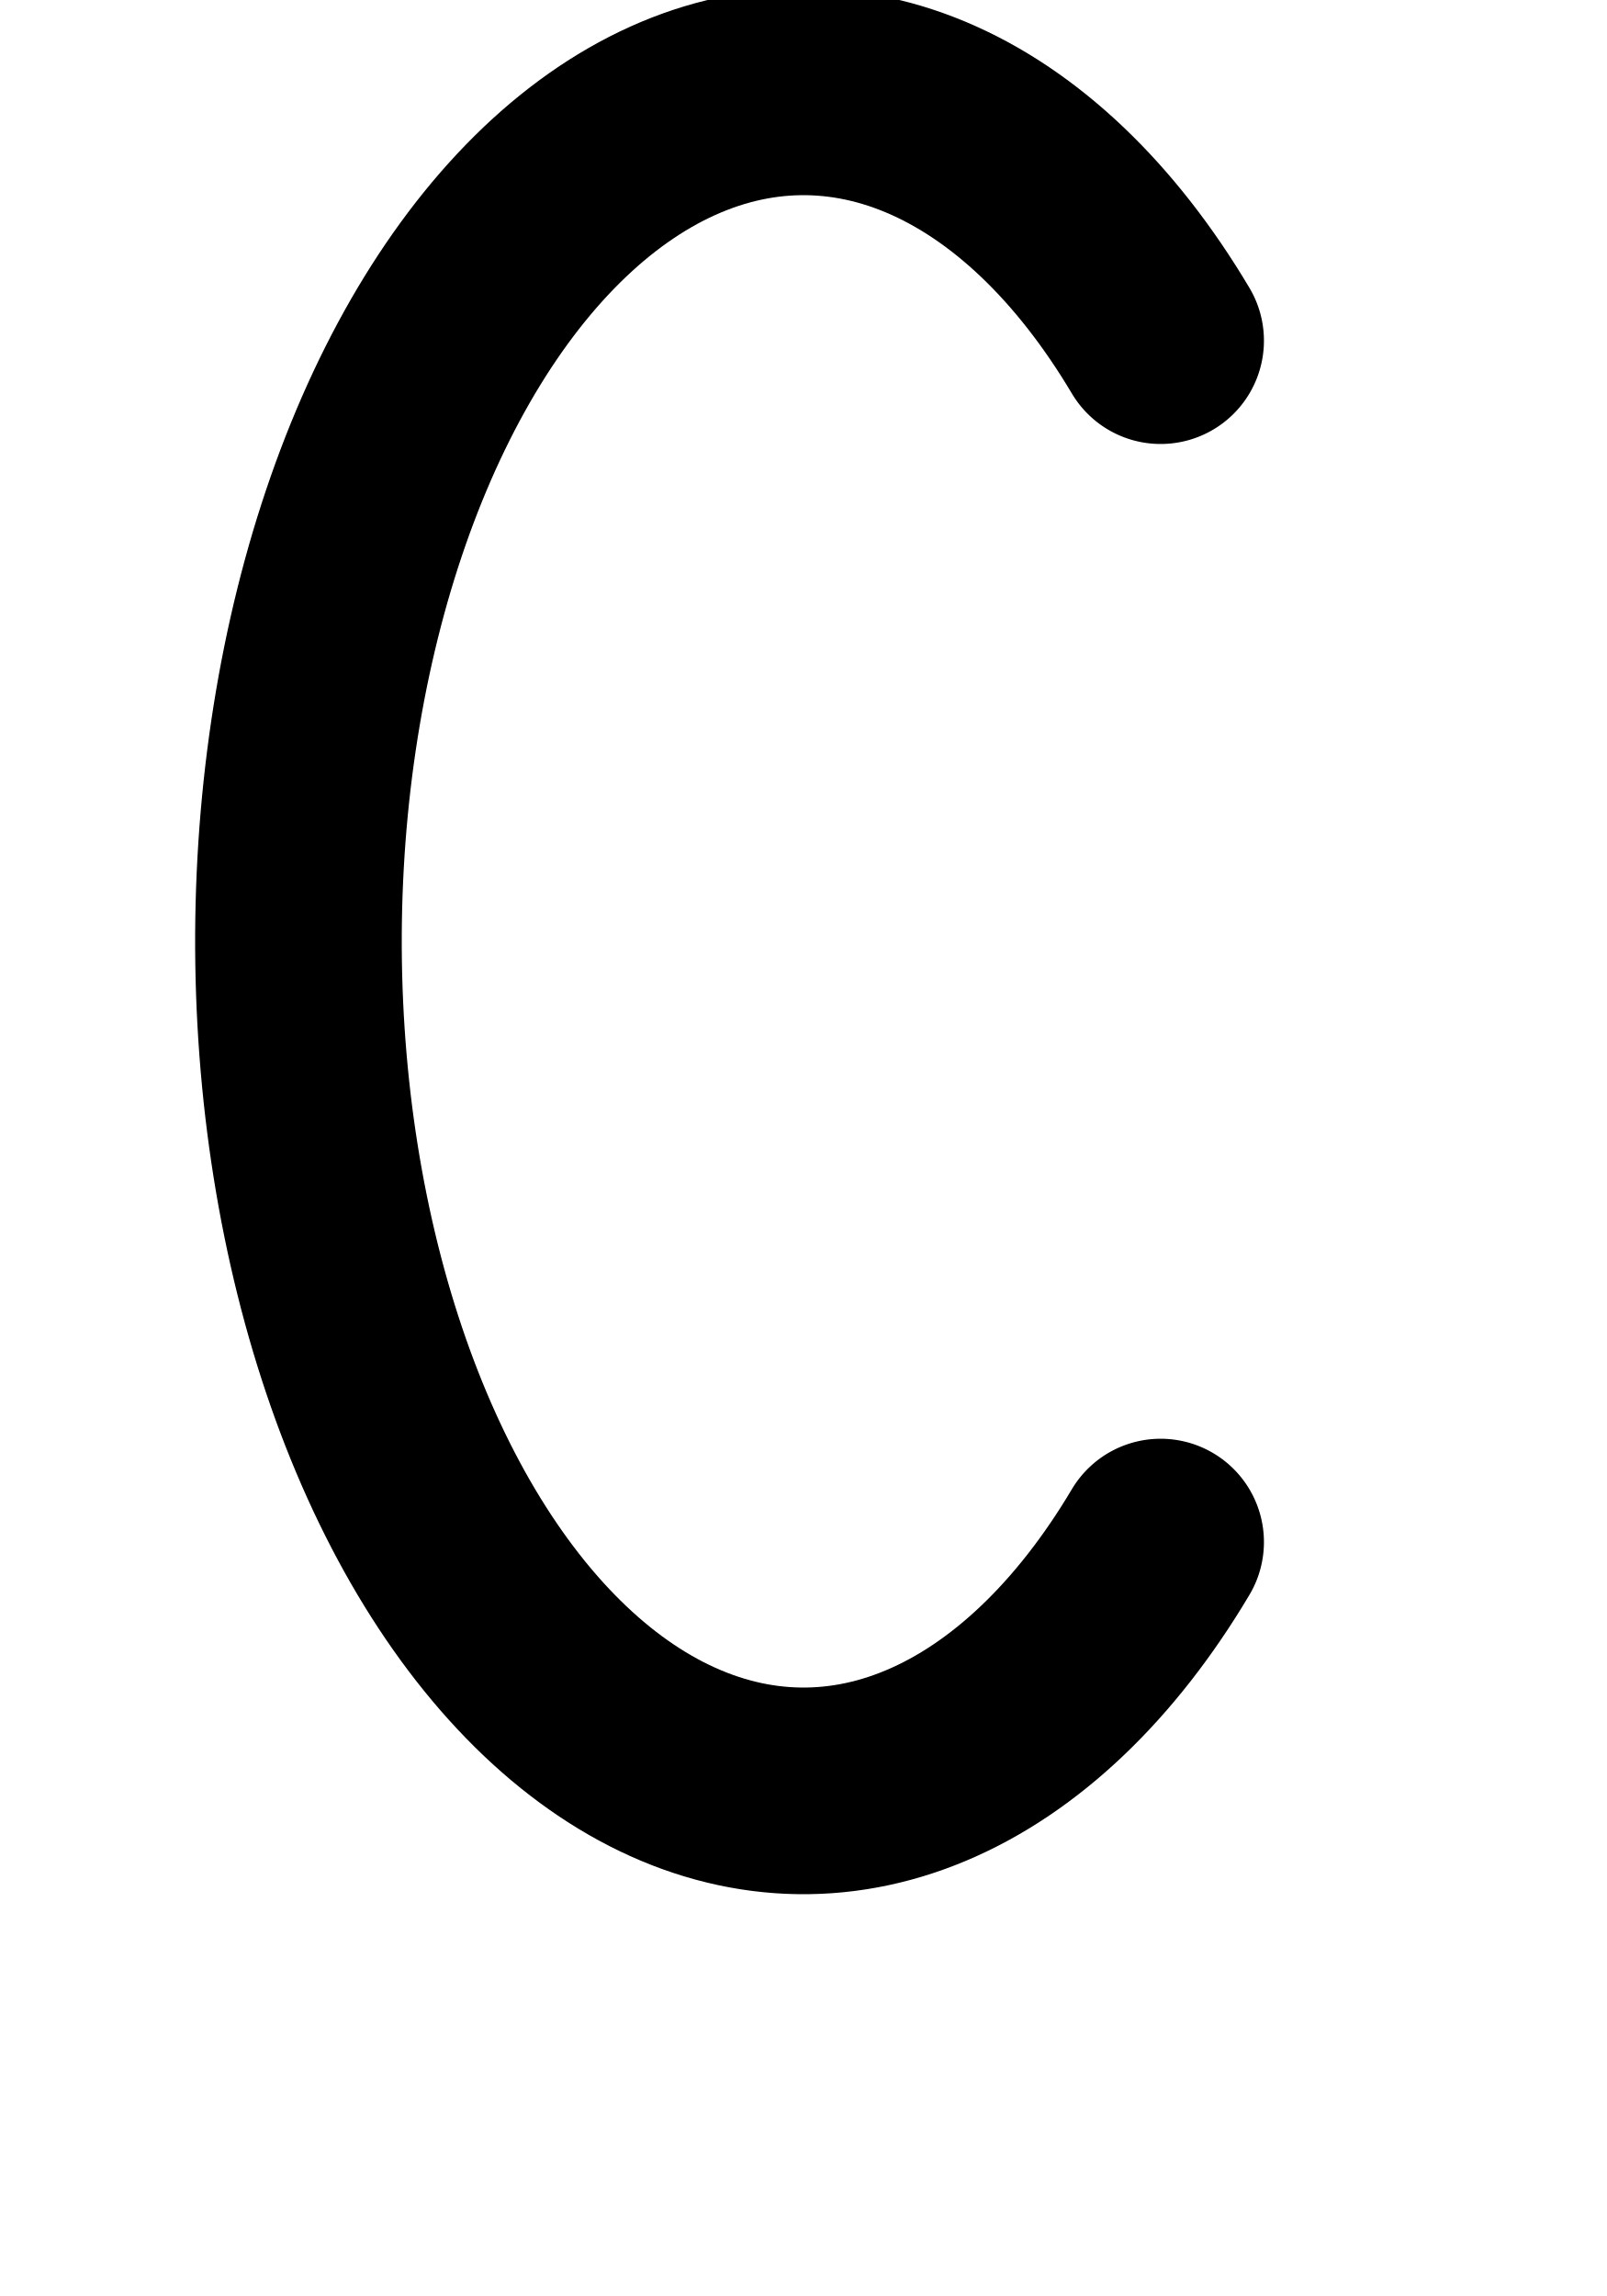
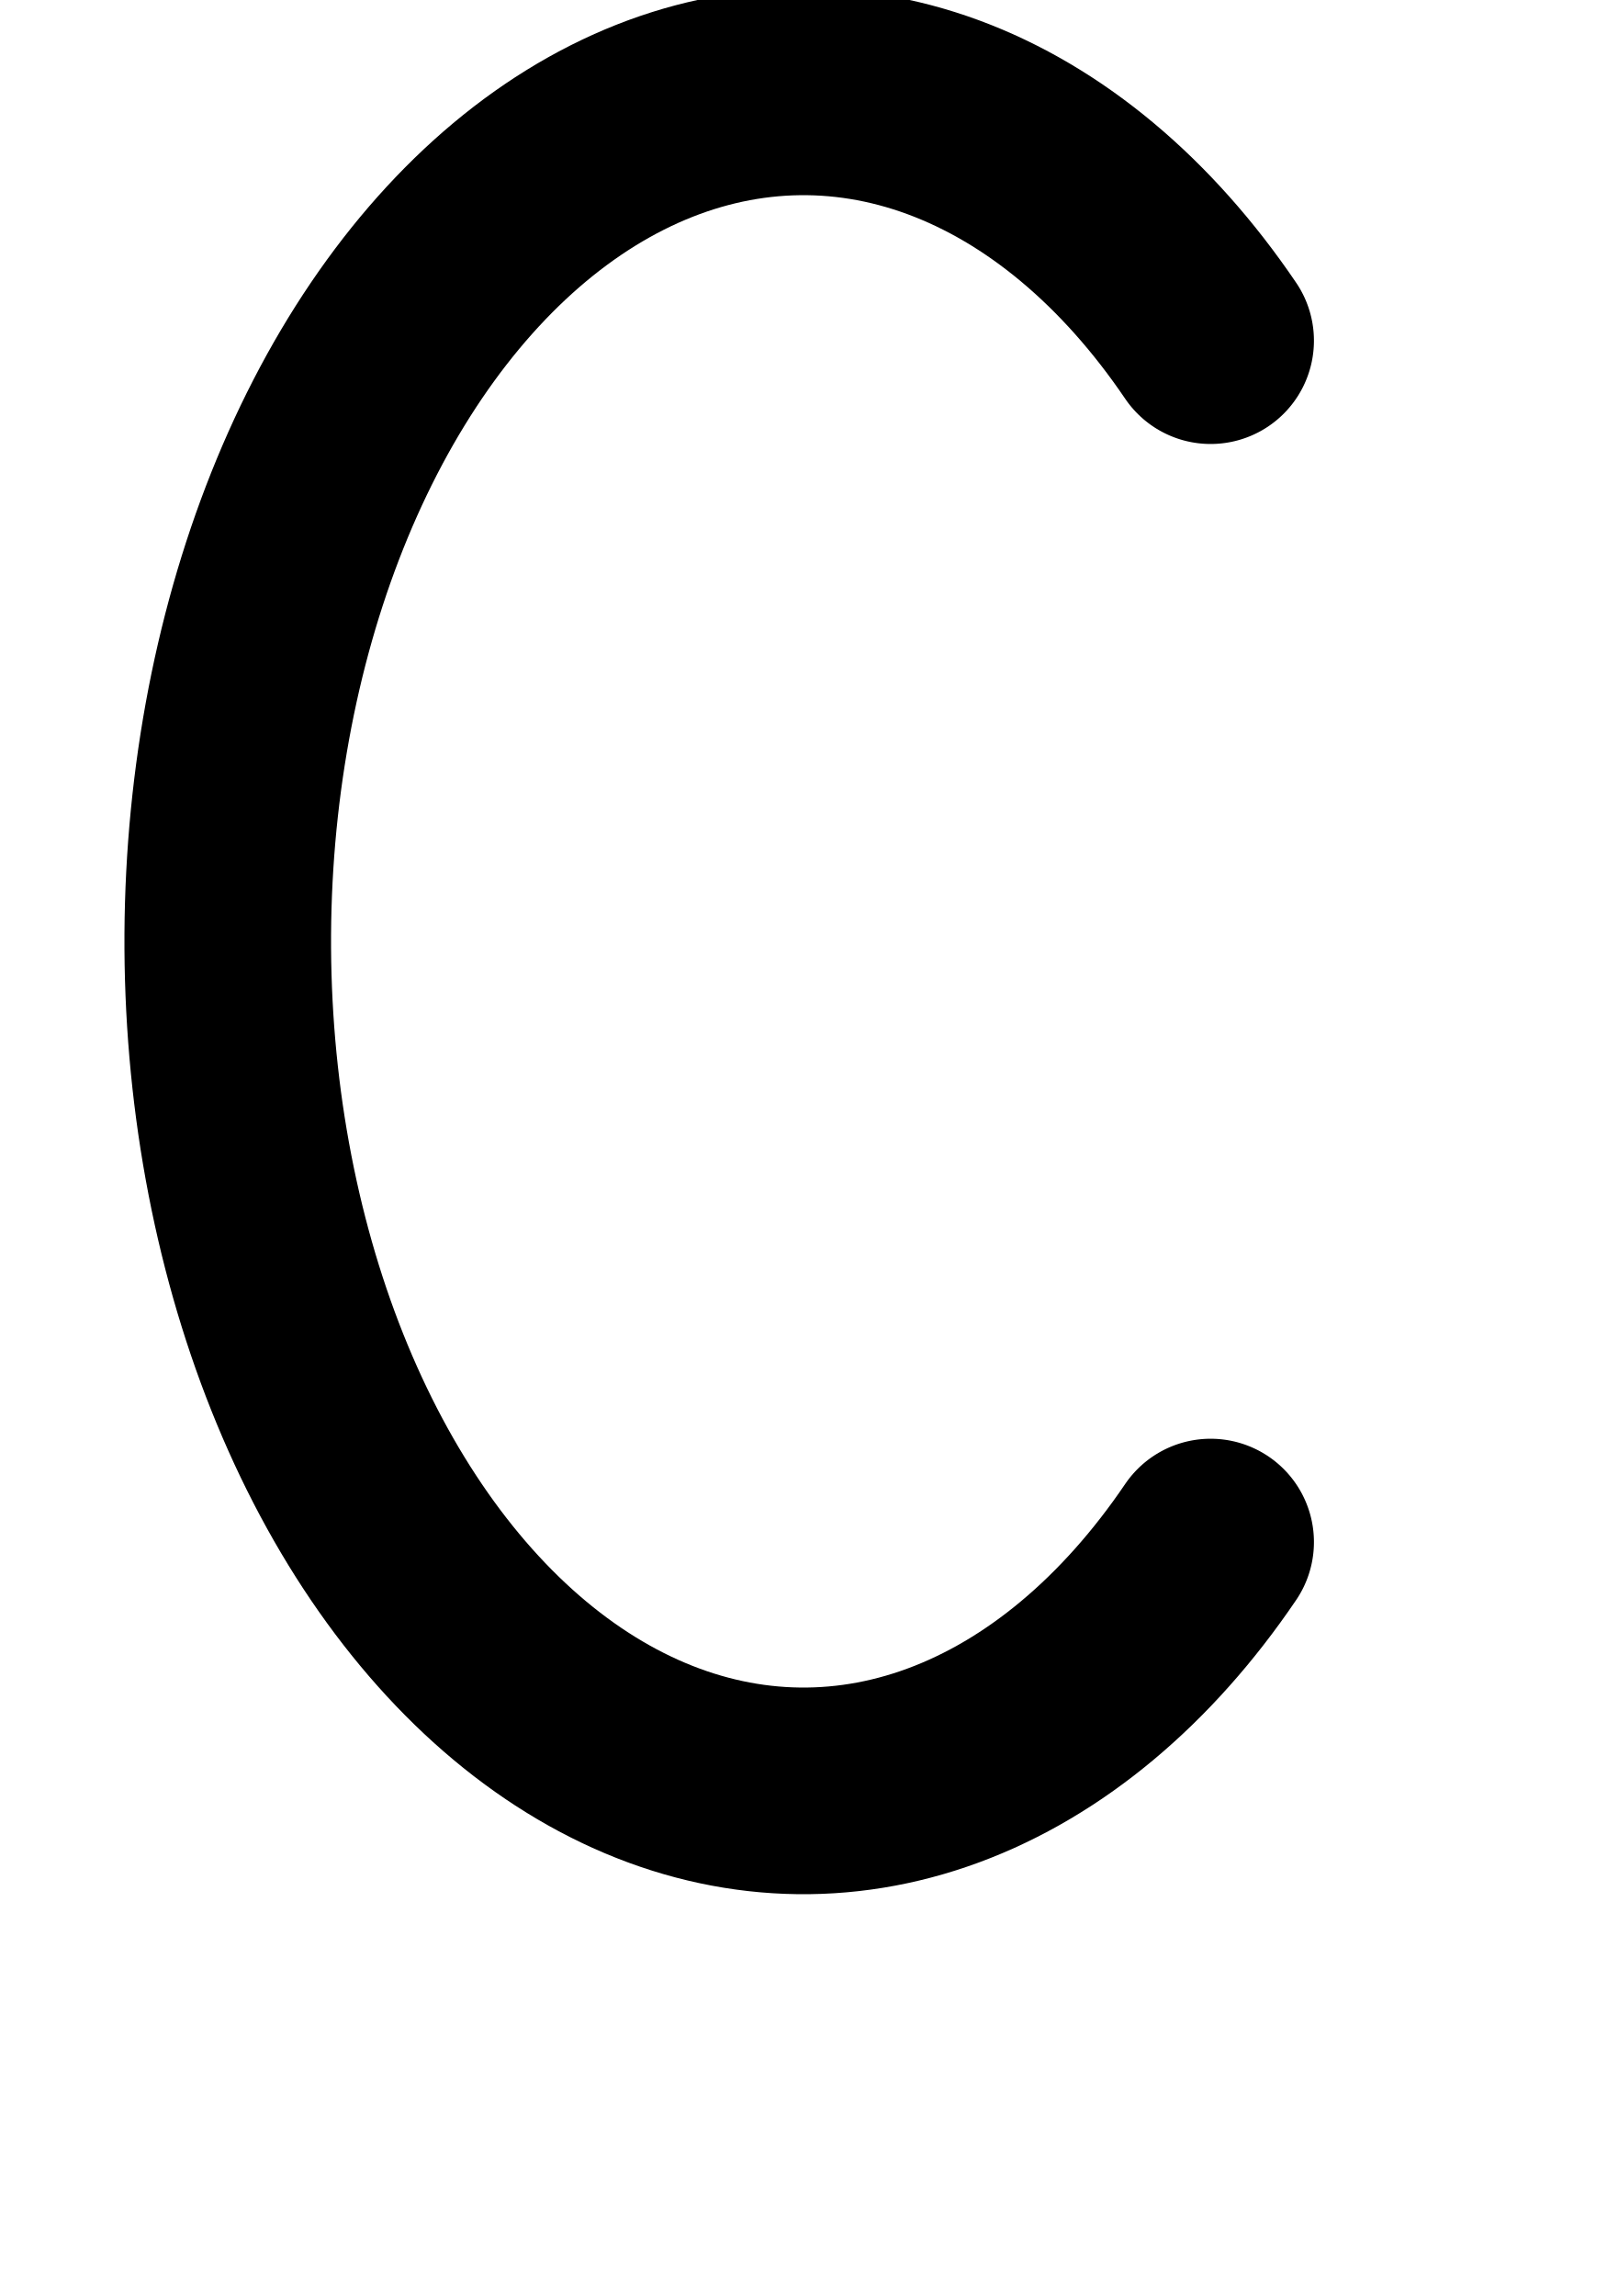
<svg xmlns="http://www.w3.org/2000/svg" viewBox="0 0 700.000 1000" width="700.000" height="1000">
-   <path d="M 464.583 652.435 L 462.253 656.160 L 459.895 659.804 L 457.510 663.366 L 455.101 666.845 L 452.667 670.240 L 450.212 673.549 L 447.736 676.773 L 445.240 679.910 L 442.727 682.959 L 440.197 685.920 L 437.652 688.793 L 435.095 691.576 L 432.525 694.270 L 429.945 696.874 L 427.356 699.387 L 424.761 701.810 L 422.159 704.143 L 419.554 706.385 L 416.946 708.537 L 414.337 710.598 L 411.727 712.570 L 409.120 714.452 L 406.515 716.244 L 403.914 717.949 L 401.319 719.566 L 398.729 721.095 L 396.147 722.539 L 393.573 723.897 L 391.008 725.171 L 388.452 726.362 L 385.906 727.471 L 383.370 728.498 L 380.845 729.446 L 378.330 730.315 L 375.825 731.107 L 373.331 731.823 L 370.846 732.463 L 368.370 733.029 L 365.902 733.522 L 363.442 733.943 L 360.989 734.292 L 358.541 734.570 L 356.097 734.779 L 353.657 734.918 L 351.219 734.987 L 348.781 734.987 L 346.343 734.918 L 343.903 734.779 L 341.459 734.570 L 339.011 734.292 L 336.558 733.943 L 334.098 733.522 L 331.630 733.029 L 329.154 732.463 L 326.669 731.823 L 324.175 731.107 L 321.670 730.315 L 319.155 729.446 L 316.630 728.498 L 314.094 727.471 L 311.548 726.362 L 308.992 725.171 L 306.427 723.897 L 303.853 722.539 L 301.271 721.095 L 298.681 719.566 L 296.086 717.949 L 293.485 716.244 L 290.880 714.452 L 288.273 712.570 L 285.663 710.598 L 283.054 708.537 L 280.446 706.385 L 277.841 704.143 L 275.239 701.810 L 272.644 699.387 L 270.055 696.874 L 267.475 694.270 L 264.905 691.576 L 262.348 688.793 L 259.803 685.920 L 257.273 682.959 L 254.760 679.910 L 252.264 676.773 L 249.788 673.549 L 247.333 670.240 L 244.899 666.845 L 242.490 663.366 L 240.105 659.804 L 237.747 656.160 L 235.417 652.435 L 233.116 648.629 L 230.845 644.745 L 228.606 640.783 L 226.400 636.745 L 224.227 632.632 L 222.090 628.445 L 219.989 624.185 L 217.925 619.855 L 215.900 615.455 L 213.915 610.987 L 211.970 606.452 L 210.066 601.852 L 208.205 597.189 L 206.387 592.463 L 204.613 587.677 L 202.884 582.832 L 201.201 577.930 L 199.565 572.972 L 197.976 567.960 L 196.436 562.896 L 194.944 557.782 L 193.502 552.618 L 192.110 547.408 L 190.769 542.152 L 189.479 536.852 L 188.241 531.511 L 187.056 526.129 L 185.924 520.709 L 184.846 515.253 L 183.821 509.761 L 182.851 504.237 L 181.936 498.682 L 181.077 493.098 L 180.273 487.487 L 179.525 481.850 L 178.833 476.189 L 178.198 470.506 L 177.620 464.804 L 177.099 459.084 L 176.635 453.347 L 176.229 447.596 L 175.880 441.833 L 175.590 436.060 L 175.357 430.277 L 175.182 424.489 L 175.066 418.695 L 175.008 412.899 L 175.008 407.101 L 175.066 401.305 L 175.182 395.511 L 175.357 389.723 L 175.590 383.940 L 175.880 378.167 L 176.229 372.404 L 176.635 366.653 L 177.099 360.916 L 177.620 355.196 L 178.198 349.494 L 178.833 343.811 L 179.525 338.150 L 180.273 332.513 L 181.077 326.902 L 181.936 321.318 L 182.851 315.763 L 183.821 310.239 L 184.846 304.747 L 185.924 299.291 L 187.056 293.871 L 188.241 288.489 L 189.479 283.148 L 190.769 277.848 L 192.110 272.592 L 193.502 267.382 L 194.944 262.218 L 196.436 257.104 L 197.976 252.040 L 199.565 247.028 L 201.201 242.070 L 202.884 237.168 L 204.613 232.323 L 206.387 227.537 L 208.205 222.811 L 210.066 218.148 L 211.970 213.548 L 213.915 209.013 L 215.900 204.545 L 217.925 200.145 L 219.989 195.815 L 222.090 191.555 L 224.227 187.368 L 226.400 183.255 L 228.606 179.217 L 230.845 175.255 L 233.116 171.371 L 235.417 167.565 L 237.747 163.840 L 240.105 160.196 L 242.490 156.634 L 244.899 153.155 L 247.333 149.760 L 249.788 146.451 L 252.264 143.227 L 254.760 140.090 L 257.273 137.041 L 259.803 134.080 L 262.348 131.207 L 264.905 128.424 L 267.475 125.730 L 270.055 123.126 L 272.644 120.613 L 275.239 118.190 L 277.841 115.857 L 280.446 113.615 L 283.054 111.463 L 285.663 109.402 L 288.273 107.430 L 290.880 105.548 L 293.485 103.756 L 296.086 102.051 L 298.681 100.434 L 301.271 98.905 L 303.853 97.461 L 306.427 96.103 L 308.992 94.829 L 311.548 93.638 L 314.094 92.529 L 316.630 91.502 L 319.155 90.554 L 321.670 89.685 L 324.175 88.893 L 326.669 88.177 L 329.154 87.537 L 331.630 86.971 L 334.098 86.478 L 336.558 86.057 L 339.011 85.708 L 341.459 85.430 L 343.903 85.221 L 346.343 85.082 L 348.781 85.013 L 351.219 85.013 L 353.657 85.082 L 356.097 85.221 L 358.541 85.430 L 360.989 85.708 L 363.442 86.057 L 365.902 86.478 L 368.370 86.971 L 370.846 87.537 L 373.331 88.177 L 375.825 88.893 L 378.330 89.685 L 380.845 90.554 L 383.370 91.502 L 385.906 92.529 L 388.452 93.638 L 391.008 94.829 L 393.573 96.103 L 396.147 97.461 L 398.729 98.905 L 401.319 100.434 L 403.914 102.051 L 406.515 103.756 L 409.120 105.548 L 411.727 107.430 L 414.337 109.402 L 416.946 111.463 L 419.554 113.615 L 422.159 115.857 L 424.761 118.190 L 427.356 120.613 L 429.945 123.126 L 432.525 125.730 L 435.095 128.424 L 437.652 131.207 L 440.197 134.080 L 442.727 137.041 L 445.240 140.090 L 447.736 143.227 L 450.212 146.451 L 452.667 149.760 L 455.101 153.155 L 457.510 156.634 L 459.895 160.196 L 462.253 163.840 L 464.583 167.565 L 467.057 171.656 L 467.640 172.594 L 468.246 173.518 L 468.874 174.426 L 469.525 175.319 L 470.197 176.195 L 470.890 177.054 L 471.605 177.897 L 472.340 178.721 L 473.094 179.527 L 473.869 180.315 L 474.662 181.083 L 475.474 181.832 L 476.305 182.560 L 477.153 183.268 L 478.017 183.954 L 478.899 184.620 L 479.797 185.263 L 480.710 185.884 L 481.638 186.483 L 482.581 187.059 L 483.537 187.611 L 484.507 188.140 L 485.489 188.645 L 486.483 189.125 L 487.489 189.581 L 488.506 190.012 L 489.533 190.418 L 490.570 190.799 L 491.616 191.154 L 492.670 191.484 L 493.732 191.787 L 494.801 192.064 L 495.876 192.315 L 496.958 192.540 L 498.044 192.738 L 499.135 192.909 L 500.230 193.053 L 501.328 193.171 L 502.429 193.261 L 503.532 193.325 L 504.636 193.361 L 505.740 193.370 L 506.844 193.352 L 507.948 193.307 L 509.050 193.235 L 510.150 193.136 L 511.247 193.010 L 512.341 192.857 L 513.431 192.677 L 514.516 192.471 L 515.595 192.238 L 516.669 191.979 L 517.736 191.693 L 518.795 191.381 L 519.847 191.044 L 520.890 190.680 L 521.923 190.291 L 522.947 189.877 L 523.961 189.438 L 524.963 188.974 L 525.954 188.486 L 526.932 187.973 L 527.897 187.437 L 528.849 186.877 L 529.787 186.294 L 530.711 185.688 L 531.619 185.060 L 532.512 184.409 L 533.388 183.737 L 534.247 183.044 L 535.090 182.329 L 535.914 181.594 L 536.720 180.840 L 537.508 180.065 L 538.276 179.272 L 539.025 178.460 L 539.753 177.629 L 540.461 176.781 L 541.147 175.916 L 541.813 175.035 L 542.456 174.137 L 543.077 173.224 L 543.676 172.296 L 544.252 171.353 L 544.804 170.397 L 545.333 169.427 L 545.838 168.445 L 546.318 167.451 L 546.774 166.445 L 547.205 165.428 L 547.611 164.401 L 547.992 163.364 L 548.347 162.318 L 548.677 161.264 L 548.980 160.202 L 549.257 159.133 L 549.508 158.058 L 549.733 156.976 L 549.931 155.890 L 550.102 154.799 L 550.246 153.704 L 550.364 152.605 L 550.454 151.505 L 550.518 150.402 L 550.554 149.298 L 550.563 148.194 L 550.545 147.090 L 550.500 145.986 L 550.428 144.884 L 550.329 143.784 L 550.203 142.687 L 550.050 141.593 L 549.870 140.503 L 549.664 139.418 L 549.431 138.339 L 549.172 137.265 L 548.886 136.198 L 548.574 135.139 L 548.237 134.087 L 547.873 133.044 L 547.484 132.011 L 547.070 130.987 L 546.631 129.973 L 546.167 128.971 L 545.679 127.980 L 545.166 127.002 L 544.630 126.037 L 544.070 125.085 L 541.421 120.703 L 541.065 120.125 L 538.372 115.819 L 538.001 115.237 L 535.265 111.009 L 534.880 110.423 L 532.101 106.272 L 531.700 105.683 L 528.880 101.612 L 528.462 101.018 L 525.602 97.028 L 525.167 96.431 L 522.267 92.523 L 521.814 91.923 L 518.876 88.098 L 518.405 87.495 L 515.428 83.754 L 514.938 83.148 L 511.924 79.492 L 511.414 78.884 L 508.365 75.314 L 507.834 74.705 L 504.749 71.222 L 504.198 70.611 L 501.078 67.216 L 500.506 66.605 L 497.352 63.299 L 496.757 62.687 L 493.571 59.471 L 492.953 58.860 L 489.735 55.735 L 489.094 55.125 L 485.845 52.092 L 485.180 51.483 L 481.901 48.543 L 481.211 47.937 L 477.903 45.091 L 477.188 44.488 L 473.852 41.736 L 473.111 41.138 L 469.748 38.481 L 468.981 37.888 L 465.591 35.327 L 464.798 34.741 L 461.383 32.276 L 460.562 31.698 L 457.124 29.331 L 456.276 28.761 L 452.814 26.492 L 451.938 25.933 L 448.454 23.763 L 447.551 23.215 L 444.045 21.144 L 443.115 20.609 L 439.589 18.638 L 438.631 18.117 L 435.086 16.247 L 434.101 15.742 L 430.537 13.972 L 429.525 13.486 L 425.944 11.817 L 424.906 11.349 L 421.309 9.783 L 420.245 9.336 L 416.633 7.872 L 415.543 7.447 L 411.917 6.086 L 410.804 5.684 L 407.164 4.427 L 406.028 4.051 L 402.376 2.896 L 401.218 2.547 L 397.555 1.497 L 396.377 1.176 L 392.704 0.230 L 391.507 -0.061 L 387.825 -0.903 L 386.610 -1.163 L 382.920 -1.900 L 381.691 -2.128 L 377.994 -2.761 L 376.751 -2.955 L 373.048 -3.483 L 371.793 -3.643 L 368.086 -4.065 L 366.822 -4.191 L 363.111 -4.507 L 361.840 -4.598 L 358.127 -4.809 L 356.851 -4.863 L 353.136 -4.969 L 351.858 -4.987 L 348.142 -4.987 L 346.864 -4.969 L 343.149 -4.863 L 341.873 -4.809 L 338.160 -4.598 L 336.889 -4.507 L 333.178 -4.191 L 331.914 -4.065 L 328.207 -3.643 L 326.952 -3.483 L 323.249 -2.955 L 322.006 -2.761 L 318.309 -2.128 L 317.080 -1.900 L 313.390 -1.163 L 312.175 -0.903 L 308.493 -0.061 L 307.296 0.230 L 303.623 1.176 L 302.445 1.497 L 298.782 2.547 L 297.624 2.896 L 293.972 4.051 L 292.836 4.427 L 289.196 5.684 L 288.083 6.086 L 284.457 7.447 L 283.367 7.872 L 279.755 9.336 L 278.691 9.783 L 275.094 11.349 L 274.056 11.817 L 270.475 13.486 L 269.463 13.972 L 265.899 15.742 L 264.914 16.247 L 261.369 18.117 L 260.411 18.638 L 256.885 20.609 L 255.955 21.144 L 252.449 23.215 L 251.546 23.763 L 248.062 25.933 L 247.186 26.492 L 243.724 28.761 L 242.876 29.331 L 239.438 31.698 L 238.617 32.276 L 235.202 34.741 L 234.409 35.327 L 231.019 37.888 L 230.252 38.481 L 226.889 41.138 L 226.148 41.736 L 222.812 44.488 L 222.097 45.091 L 218.789 47.937 L 218.099 48.543 L 214.820 51.483 L 214.155 52.092 L 210.906 55.125 L 210.265 55.735 L 207.047 58.860 L 206.429 59.471 L 203.243 62.687 L 202.648 63.299 L 199.494 66.605 L 198.922 67.216 L 195.802 70.611 L 195.251 71.222 L 192.166 74.705 L 191.635 75.314 L 188.586 78.884 L 188.076 79.492 L 185.062 83.148 L 184.572 83.754 L 181.595 87.495 L 181.124 88.098 L 178.186 91.923 L 177.733 92.523 L 174.833 96.431 L 174.398 97.028 L 171.538 101.018 L 171.120 101.612 L 168.300 105.683 L 167.899 106.272 L 165.120 110.423 L 164.735 111.009 L 161.999 115.237 L 161.628 115.819 L 158.935 120.125 L 158.579 120.703 L 155.930 125.085 L 155.588 125.659 L 152.983 130.115 L 152.656 130.684 L 150.096 135.214 L 149.781 135.779 L 147.267 140.381 L 146.966 140.942 L 144.498 145.614 L 144.209 146.171 L 141.789 150.913 L 141.511 151.465 L 139.139 156.275 L 138.873 156.823 L 136.549 161.700 L 136.295 162.244 L 134.020 167.186 L 133.776 167.725 L 131.552 172.731 L 131.318 173.266 L 129.144 178.335 L 128.920 178.866 L 126.797 183.995 L 126.583 184.522 L 124.512 189.711 L 124.307 190.234 L 122.288 195.481 L 122.092 196.000 L 120.127 201.304 L 119.939 201.819 L 118.027 207.178 L 117.848 207.690 L 115.990 213.102 L 115.819 213.610 L 114.016 219.074 L 113.853 219.578 L 112.105 225.093 L 111.949 225.594 L 110.256 231.157 L 110.108 231.655 L 108.472 237.265 L 108.331 237.760 L 106.751 243.416 L 106.617 243.908 L 105.094 249.608 L 104.966 250.096 L 103.501 255.839 L 103.380 256.325 L 101.972 262.108 L 101.858 262.591 L 100.509 268.414 L 100.400 268.894 L 99.110 274.754 L 99.007 275.231 L 97.776 281.128 L 97.679 281.603 L 96.507 287.533 L 96.416 288.006 L 95.304 293.968 L 95.219 294.439 L 94.166 300.432 L 94.087 300.901 L 93.095 306.923 L 93.020 307.390 L 92.089 313.440 L 92.020 313.904 L 91.149 319.980 L 91.085 320.443 L 90.276 326.542 L 90.217 327.003 L 89.469 333.125 L 89.416 333.585 L 88.729 339.727 L 88.680 340.185 L 88.056 346.346 L 88.012 346.803 L 87.449 352.980 L 87.410 353.437 L 86.909 359.629 L 86.875 360.084 L 86.436 366.290 L 86.407 366.744 L 86.031 372.962 L 86.005 373.416 L 85.692 379.643 L 85.672 380.096 L 85.421 386.331 L 85.405 386.783 L 85.217 393.025 L 85.205 393.477 L 85.080 399.723 L 85.073 400.175 L 85.010 406.423 L 85.008 406.875 L 85.008 413.125 L 85.010 413.577 L 85.073 419.825 L 85.080 420.277 L 85.205 426.523 L 85.217 426.975 L 85.405 433.217 L 85.421 433.669 L 85.672 439.904 L 85.692 440.357 L 86.005 446.584 L 86.031 447.038 L 86.407 453.256 L 86.436 453.710 L 86.875 459.916 L 86.909 460.371 L 87.410 466.563 L 87.449 467.020 L 88.012 473.197 L 88.056 473.654 L 88.680 479.815 L 88.729 480.273 L 89.416 486.415 L 89.469 486.875 L 90.217 492.997 L 90.276 493.458 L 91.085 499.557 L 91.149 500.020 L 92.020 506.096 L 92.089 506.560 L 93.020 512.610 L 93.095 513.077 L 94.087 519.099 L 94.166 519.568 L 95.219 525.561 L 95.304 526.032 L 96.416 531.994 L 96.507 532.467 L 97.679 538.397 L 97.776 538.872 L 99.007 544.769 L 99.110 545.246 L 100.400 551.106 L 100.509 551.586 L 101.858 557.409 L 101.972 557.892 L 103.380 563.675 L 103.501 564.161 L 104.966 569.904 L 105.094 570.392 L 106.617 576.092 L 106.751 576.584 L 108.331 582.240 L 108.472 582.735 L 110.108 588.345 L 110.256 588.843 L 111.949 594.406 L 112.105 594.907 L 113.853 600.422 L 114.016 600.926 L 115.819 606.390 L 115.990 606.898 L 117.848 612.310 L 118.027 612.822 L 119.939 618.181 L 120.127 618.696 L 122.092 624.000 L 122.288 624.519 L 124.307 629.766 L 124.512 630.289 L 126.583 635.478 L 126.797 636.005 L 128.920 641.134 L 129.144 641.665 L 131.318 646.734 L 131.552 647.269 L 133.776 652.275 L 134.020 652.814 L 136.295 657.756 L 136.549 658.300 L 138.873 663.177 L 139.139 663.725 L 141.511 668.535 L 141.789 669.087 L 144.209 673.829 L 144.498 674.386 L 146.966 679.058 L 147.267 679.619 L 149.781 684.221 L 150.096 684.786 L 152.656 689.316 L 152.983 689.885 L 155.588 694.341 L 155.930 694.915 L 158.579 699.297 L 158.935 699.875 L 161.628 704.181 L 161.999 704.763 L 164.735 708.991 L 165.120 709.577 L 167.899 713.728 L 168.300 714.317 L 171.120 718.388 L 171.538 718.982 L 174.398 722.972 L 174.833 723.569 L 177.733 727.477 L 178.186 728.077 L 181.124 731.902 L 181.595 732.505 L 184.572 736.246 L 185.062 736.852 L 188.076 740.508 L 188.586 741.116 L 191.635 744.686 L 192.166 745.295 L 195.251 748.778 L 195.802 749.389 L 198.922 752.784 L 199.494 753.395 L 202.648 756.701 L 203.243 757.313 L 206.429 760.529 L 207.047 761.140 L 210.265 764.265 L 210.906 764.875 L 214.155 767.908 L 214.820 768.517 L 218.099 771.457 L 218.789 772.063 L 222.097 774.909 L 222.812 775.512 L 226.148 778.264 L 226.889 778.862 L 230.252 781.519 L 231.019 782.112 L 234.409 784.673 L 235.202 785.259 L 238.617 787.724 L 239.438 788.302 L 242.876 790.669 L 243.724 791.239 L 247.186 793.508 L 248.062 794.067 L 251.546 796.237 L 252.449 796.785 L 255.955 798.856 L 256.885 799.391 L 260.411 801.362 L 261.369 801.883 L 264.914 803.753 L 265.899 804.258 L 269.463 806.028 L 270.475 806.514 L 274.056 808.183 L 275.094 808.651 L 278.691 810.217 L 279.755 810.664 L 283.367 812.128 L 284.457 812.553 L 288.083 813.914 L 289.196 814.316 L 292.836 815.573 L 293.972 815.949 L 297.624 817.104 L 298.782 817.453 L 302.445 818.503 L 303.623 818.824 L 307.296 819.770 L 308.493 820.061 L 312.175 820.903 L 313.390 821.163 L 317.080 821.900 L 318.309 822.128 L 322.006 822.761 L 323.249 822.955 L 326.952 823.483 L 328.207 823.643 L 331.914 824.065 L 333.178 824.191 L 336.889 824.507 L 338.160 824.598 L 341.873 824.809 L 343.149 824.863 L 346.864 824.969 L 348.142 824.987 L 351.858 824.987 L 353.136 824.969 L 356.851 824.863 L 358.127 824.809 L 361.840 824.598 L 363.111 824.507 L 366.822 824.191 L 368.086 824.065 L 371.793 823.643 L 373.048 823.483 L 376.751 822.955 L 377.994 822.761 L 381.691 822.128 L 382.920 821.900 L 386.610 821.163 L 387.825 820.903 L 391.507 820.061 L 392.704 819.770 L 396.377 818.824 L 397.555 818.503 L 401.218 817.453 L 402.376 817.104 L 406.028 815.949 L 407.164 815.573 L 410.804 814.316 L 411.917 813.914 L 415.543 812.553 L 416.633 812.128 L 420.245 810.664 L 421.309 810.217 L 424.906 808.651 L 425.944 808.183 L 429.525 806.514 L 430.537 806.028 L 434.101 804.258 L 435.086 803.753 L 438.631 801.883 L 439.589 801.362 L 443.115 799.391 L 444.045 798.856 L 447.551 796.785 L 448.454 796.237 L 451.938 794.067 L 452.814 793.508 L 456.276 791.239 L 457.124 790.669 L 460.562 788.302 L 461.383 787.724 L 464.798 785.259 L 465.591 784.673 L 468.981 782.112 L 469.748 781.519 L 473.111 778.862 L 473.852 778.264 L 477.188 775.512 L 477.903 774.909 L 481.211 772.063 L 481.901 771.457 L 485.180 768.517 L 485.845 767.908 L 489.094 764.875 L 489.735 764.265 L 492.953 761.140 L 493.571 760.529 L 496.757 757.313 L 497.352 756.701 L 500.506 753.395 L 501.078 752.784 L 504.198 749.389 L 504.749 748.778 L 507.834 745.295 L 508.365 744.686 L 511.414 741.116 L 511.924 740.508 L 514.938 736.852 L 515.428 736.246 L 518.405 732.505 L 518.876 731.902 L 521.814 728.077 L 522.267 727.477 L 525.167 723.569 L 525.602 722.972 L 528.462 718.982 L 528.880 718.388 L 531.700 714.317 L 532.101 713.728 L 534.880 709.577 L 535.265 708.991 L 538.001 704.763 L 538.372 704.181 L 541.065 699.875 L 541.421 699.297 L 544.070 694.915 L 544.630 693.963 L 545.166 692.998 L 545.679 692.020 L 546.167 691.029 L 546.631 690.027 L 547.070 689.013 L 547.484 687.989 L 547.873 686.956 L 548.237 685.913 L 548.574 684.861 L 548.886 683.802 L 549.172 682.735 L 549.431 681.661 L 549.664 680.582 L 549.870 679.497 L 550.050 678.407 L 550.203 677.313 L 550.329 676.216 L 550.428 675.116 L 550.500 674.014 L 550.545 672.910 L 550.563 671.806 L 550.554 670.702 L 550.518 669.598 L 550.454 668.495 L 550.364 667.395 L 550.246 666.296 L 550.102 665.201 L 549.931 664.110 L 549.733 663.024 L 549.508 661.942 L 549.257 660.867 L 548.980 659.798 L 548.677 658.736 L 548.347 657.682 L 547.992 656.636 L 547.611 655.599 L 547.205 654.572 L 546.774 653.555 L 546.318 652.549 L 545.838 651.555 L 545.333 650.573 L 544.804 649.603 L 544.252 648.647 L 543.676 647.704 L 543.077 646.776 L 542.456 645.863 L 541.813 644.965 L 541.147 644.084 L 540.461 643.219 L 539.753 642.371 L 539.025 641.540 L 538.276 640.728 L 537.508 639.935 L 536.720 639.160 L 535.914 638.406 L 535.090 637.671 L 534.247 636.956 L 533.388 636.263 L 532.512 635.591 L 531.619 634.940 L 530.711 634.312 L 529.787 633.706 L 528.849 633.123 L 527.897 632.563 L 526.932 632.027 L 525.954 631.514 L 524.963 631.026 L 523.961 630.562 L 522.947 630.123 L 521.923 629.709 L 520.890 629.320 L 519.847 628.956 L 518.795 628.619 L 517.736 628.307 L 516.669 628.021 L 515.595 627.762 L 514.516 627.529 L 513.431 627.323 L 512.341 627.143 L 511.247 626.990 L 510.150 626.864 L 509.050 626.765 L 507.948 626.693 L 506.844 626.648 L 505.740 626.630 L 504.636 626.639 L 503.532 626.675 L 502.429 626.739 L 501.328 626.829 L 500.230 626.947 L 499.135 627.091 L 498.044 627.262 L 496.958 627.460 L 495.876 627.685 L 494.801 627.936 L 493.732 628.213 L 492.670 628.516 L 491.616 628.846 L 490.570 629.201 L 489.533 629.582 L 488.506 629.988 L 487.489 630.419 L 486.483 630.875 L 485.489 631.355 L 484.507 631.860 L 483.537 632.389 L 482.581 632.941 L 481.638 633.517 L 480.710 634.116 L 479.797 634.737 L 478.899 635.380 L 478.017 636.046 L 477.153 636.732 L 476.305 637.440 L 475.474 638.168 L 474.662 638.917 L 473.869 639.685 L 473.094 640.473 L 472.340 641.279 L 471.605 642.103 L 470.890 642.946 L 470.197 643.805 L 469.525 644.681 L 468.874 645.574 L 468.246 646.482 L 467.640 647.406 L 467.057 648.344 L 464.583 652.435 Z" fill="black" fill-rule="evenodd" />
+   <path d="M 487.476 650.175 L 484.823 653.895 L 482.137 657.537 L 479.417 661.100 L 476.667 664.584 L 473.886 667.987 L 471.077 671.309 L 468.240 674.548 L 465.376 677.705 L 462.488 680.779 L 459.577 683.769 L 456.643 686.674 L 453.689 689.494 L 450.715 692.228 L 447.723 694.877 L 444.714 697.440 L 441.690 699.916 L 438.651 702.306 L 435.600 704.610 L 432.536 706.827 L 429.462 708.957 L 426.378 711.001 L 423.287 712.958 L 420.188 714.830 L 417.082 716.615 L 413.972 718.315 L 410.857 719.929 L 407.738 721.458 L 404.617 722.903 L 401.494 724.263 L 398.369 725.540 L 395.244 726.734 L 392.118 727.845 L 388.992 728.875 L 385.867 729.822 L 382.743 730.688 L 379.619 731.474 L 376.497 732.180 L 373.376 732.806 L 370.256 733.352 L 367.138 733.820 L 364.020 734.210 L 360.903 734.521 L 357.788 734.754 L 354.672 734.909 L 351.557 734.987 L 348.443 734.987 L 345.328 734.909 L 342.212 734.754 L 339.097 734.521 L 335.980 734.210 L 332.862 733.820 L 329.744 733.352 L 326.624 732.806 L 323.503 732.180 L 320.381 731.474 L 317.257 730.688 L 314.133 729.822 L 311.008 728.875 L 307.882 727.845 L 304.756 726.734 L 301.631 725.540 L 298.506 724.263 L 295.383 722.903 L 292.262 721.458 L 289.143 719.929 L 286.028 718.315 L 282.918 716.615 L 279.812 714.830 L 276.713 712.958 L 273.622 711.001 L 270.538 708.957 L 267.464 706.827 L 264.400 704.610 L 261.349 702.306 L 258.310 699.916 L 255.286 697.440 L 252.277 694.877 L 249.285 692.228 L 246.311 689.494 L 243.357 686.674 L 240.423 683.769 L 237.512 680.779 L 234.624 677.705 L 231.760 674.548 L 228.923 671.309 L 226.114 667.987 L 223.333 664.584 L 220.583 661.100 L 217.863 657.537 L 215.177 653.895 L 212.524 650.175 L 209.907 646.379 L 207.326 642.507 L 204.783 638.560 L 202.279 634.539 L 199.815 630.447 L 197.392 626.283 L 195.011 622.049 L 192.674 617.747 L 190.381 613.377 L 188.134 608.941 L 185.934 604.441 L 183.781 599.878 L 181.676 595.252 L 179.621 590.567 L 177.617 585.823 L 175.664 581.021 L 173.763 576.164 L 171.915 571.252 L 170.121 566.288 L 168.382 561.273 L 166.698 556.209 L 165.070 551.096 L 163.499 545.938 L 161.986 540.735 L 160.531 535.490 L 159.134 530.203 L 157.797 524.878 L 156.520 519.514 L 155.304 514.115 L 154.148 508.682 L 153.054 503.217 L 152.022 497.721 L 151.053 492.196 L 150.146 486.645 L 149.302 481.069 L 148.522 475.469 L 147.806 469.848 L 147.154 464.207 L 146.566 458.549 L 146.044 452.875 L 145.586 447.186 L 145.193 441.486 L 144.865 435.775 L 144.603 430.056 L 144.406 424.331 L 144.275 418.600 L 144.209 412.867 L 144.209 407.133 L 144.275 401.400 L 144.406 395.669 L 144.603 389.944 L 144.865 384.225 L 145.193 378.514 L 145.586 372.814 L 146.044 367.125 L 146.566 361.451 L 147.154 355.793 L 147.806 350.152 L 148.522 344.531 L 149.302 338.931 L 150.146 333.355 L 151.053 327.804 L 152.022 322.279 L 153.054 316.783 L 154.148 311.318 L 155.304 305.885 L 156.520 300.486 L 157.797 295.122 L 159.134 289.797 L 160.531 284.510 L 161.986 279.265 L 163.499 274.062 L 165.070 268.904 L 166.698 263.791 L 168.382 258.727 L 170.121 253.712 L 171.915 248.748 L 173.763 243.836 L 175.664 238.979 L 177.617 234.177 L 179.621 229.433 L 181.676 224.748 L 183.781 220.122 L 185.934 215.559 L 188.134 211.059 L 190.381 206.623 L 192.674 202.253 L 195.011 197.951 L 197.392 193.717 L 199.815 189.553 L 202.279 185.461 L 204.783 181.440 L 207.326 177.493 L 209.907 173.621 L 212.524 169.825 L 215.177 166.105 L 217.863 162.463 L 220.583 158.900 L 223.333 155.416 L 226.114 152.013 L 228.923 148.691 L 231.760 145.452 L 234.624 142.295 L 237.512 139.221 L 240.423 136.231 L 243.357 133.326 L 246.311 130.506 L 249.285 127.772 L 252.277 125.123 L 255.286 122.560 L 258.310 120.084 L 261.349 117.694 L 264.400 115.390 L 267.464 113.173 L 270.538 111.043 L 273.622 108.999 L 276.713 107.042 L 279.812 105.170 L 282.918 103.385 L 286.028 101.685 L 289.143 100.071 L 292.262 98.542 L 295.383 97.097 L 298.506 95.737 L 301.631 94.460 L 304.756 93.266 L 307.882 92.155 L 311.008 91.125 L 314.133 90.178 L 317.257 89.312 L 320.381 88.526 L 323.503 87.820 L 326.624 87.194 L 329.744 86.648 L 332.862 86.180 L 335.980 85.790 L 339.097 85.479 L 342.212 85.246 L 345.328 85.091 L 348.443 85.013 L 351.557 85.013 L 354.672 85.091 L 357.788 85.246 L 360.903 85.479 L 364.020 85.790 L 367.138 86.180 L 370.256 86.648 L 373.376 87.194 L 376.497 87.820 L 379.619 88.526 L 382.743 89.312 L 385.867 90.178 L 388.992 91.125 L 392.118 92.155 L 395.244 93.266 L 398.369 94.460 L 401.494 95.737 L 404.617 97.097 L 407.738 98.542 L 410.857 100.071 L 413.972 101.685 L 417.082 103.385 L 420.188 105.170 L 423.287 107.042 L 426.378 108.999 L 429.462 111.043 L 432.536 113.173 L 435.600 115.390 L 438.651 117.694 L 441.690 120.084 L 444.714 122.560 L 447.723 125.123 L 450.715 127.772 L 453.689 130.506 L 456.643 133.326 L 459.577 136.231 L 462.488 139.221 L 465.376 142.295 L 468.240 145.452 L 471.077 148.691 L 473.886 152.013 L 476.667 155.416 L 479.417 158.900 L 482.137 162.463 L 484.823 166.105 L 487.476 169.825 L 490.293 173.912 L 490.931 174.813 L 491.591 175.699 L 492.272 176.568 L 492.975 177.420 L 493.698 178.255 L 494.442 179.071 L 495.205 179.870 L 495.988 180.649 L 496.789 181.409 L 497.609 182.148 L 498.447 182.868 L 499.303 183.567 L 500.175 184.244 L 501.063 184.900 L 501.968 185.534 L 502.888 186.146 L 503.822 186.734 L 504.771 187.300 L 505.733 187.842 L 506.708 188.361 L 507.696 188.855 L 508.695 189.325 L 509.706 189.770 L 510.727 190.191 L 511.758 190.586 L 512.799 190.956 L 513.848 191.300 L 514.906 191.618 L 515.971 191.910 L 517.043 192.176 L 518.121 192.416 L 519.205 192.629 L 520.294 192.815 L 521.386 192.975 L 522.483 193.107 L 523.582 193.213 L 524.684 193.292 L 525.787 193.344 L 526.891 193.368 L 527.996 193.366 L 529.100 193.336 L 530.203 193.279 L 531.304 193.196 L 532.403 193.085 L 533.499 192.947 L 534.591 192.783 L 535.678 192.592 L 536.761 192.374 L 537.838 192.129 L 538.909 191.859 L 539.973 191.562 L 541.029 191.239 L 542.077 190.890 L 543.116 190.515 L 544.145 190.116 L 545.165 189.691 L 546.174 189.241 L 547.171 188.766 L 548.156 188.268 L 549.129 187.745 L 550.089 187.198 L 551.035 186.628 L 551.967 186.035 L 552.884 185.420 L 553.785 184.782 L 554.671 184.122 L 555.540 183.440 L 556.392 182.738 L 557.227 182.015 L 558.043 181.271 L 558.842 180.508 L 559.621 179.725 L 560.381 178.923 L 561.120 178.103 L 561.840 177.266 L 562.539 176.410 L 563.216 175.538 L 563.872 174.649 L 564.506 173.745 L 565.117 172.825 L 565.706 171.891 L 566.272 170.942 L 566.814 169.980 L 567.333 169.005 L 567.827 168.017 L 568.297 167.018 L 568.742 166.007 L 569.163 164.986 L 569.558 163.955 L 569.927 162.914 L 570.272 161.864 L 570.590 160.807 L 570.882 159.742 L 571.148 158.670 L 571.387 157.592 L 571.601 156.508 L 571.787 155.419 L 571.946 154.326 L 572.079 153.230 L 572.185 152.131 L 572.264 151.029 L 572.315 149.926 L 572.340 148.822 L 572.338 147.717 L 572.308 146.613 L 572.251 145.510 L 572.168 144.409 L 572.057 143.310 L 571.919 142.214 L 571.755 141.122 L 571.564 140.034 L 571.346 138.952 L 571.101 137.875 L 570.830 136.804 L 570.534 135.740 L 570.211 134.684 L 569.862 133.636 L 569.487 132.597 L 569.088 131.567 L 568.663 130.548 L 568.213 129.539 L 567.738 128.542 L 567.240 127.557 L 566.717 126.584 L 566.170 125.624 L 565.600 124.678 L 565.007 123.746 L 564.392 122.829 L 561.371 118.448 L 560.961 117.862 L 557.890 113.557 L 557.465 112.971 L 554.346 108.742 L 553.906 108.156 L 550.739 104.005 L 550.283 103.418 L 547.069 99.348 L 546.598 98.761 L 543.337 94.771 L 542.850 94.184 L 539.544 90.276 L 539.040 89.690 L 535.690 85.865 L 535.169 85.280 L 531.776 81.539 L 531.237 80.955 L 527.802 77.299 L 527.245 76.717 L 523.769 73.147 L 523.194 72.568 L 519.677 69.085 L 519.084 68.509 L 515.528 65.114 L 514.916 64.541 L 511.321 61.236 L 510.691 60.667 L 507.059 57.451 L 506.409 56.887 L 502.740 53.762 L 502.071 53.203 L 498.367 50.170 L 497.678 49.617 L 493.940 46.677 L 493.231 46.130 L 489.459 43.284 L 488.730 42.745 L 484.927 39.992 L 484.177 39.461 L 480.343 36.804 L 479.573 36.282 L 475.709 33.721 L 474.918 33.209 L 471.025 30.745 L 470.214 30.243 L 466.294 27.876 L 465.462 27.386 L 461.516 25.117 L 460.664 24.639 L 456.691 22.469 L 455.820 22.005 L 451.823 19.934 L 450.932 19.484 L 446.912 17.513 L 446.001 17.079 L 441.959 15.208 L 441.029 14.790 L 436.967 13.021 L 436.018 12.620 L 431.936 10.952 L 430.969 10.570 L 426.868 9.003 L 425.884 8.641 L 421.766 7.177 L 420.766 6.834 L 416.631 5.473 L 415.615 5.151 L 411.465 3.894 L 410.434 3.594 L 406.271 2.440 L 405.225 2.163 L 401.049 1.113 L 399.990 0.860 L 395.803 -0.086 L 394.732 -0.315 L 390.535 -1.157 L 389.453 -1.360 L 385.247 -2.097 L 384.156 -2.274 L 379.941 -2.907 L 378.842 -3.058 L 374.621 -3.585 L 373.514 -3.709 L 369.287 -4.131 L 368.175 -4.228 L 363.944 -4.545 L 362.828 -4.614 L 358.594 -4.825 L 357.475 -4.867 L 353.239 -4.973 L 352.118 -4.987 L 347.882 -4.987 L 346.761 -4.973 L 342.525 -4.867 L 341.406 -4.825 L 337.172 -4.614 L 336.056 -4.545 L 331.825 -4.228 L 330.713 -4.131 L 326.486 -3.709 L 325.379 -3.585 L 321.158 -3.058 L 320.059 -2.907 L 315.844 -2.274 L 314.753 -2.097 L 310.547 -1.360 L 309.465 -1.157 L 305.268 -0.315 L 304.197 -0.086 L 300.010 0.860 L 298.951 1.113 L 294.775 2.163 L 293.729 2.440 L 289.566 3.594 L 288.535 3.894 L 284.385 5.151 L 283.369 5.473 L 279.234 6.834 L 278.234 7.177 L 274.116 8.641 L 273.132 9.003 L 269.031 10.570 L 268.064 10.952 L 263.982 12.620 L 263.033 13.021 L 258.971 14.790 L 258.041 15.208 L 253.999 17.079 L 253.088 17.513 L 249.068 19.484 L 248.177 19.934 L 244.180 22.005 L 243.309 22.469 L 239.336 24.639 L 238.484 25.117 L 234.538 27.386 L 233.706 27.876 L 229.786 30.243 L 228.975 30.745 L 225.082 33.209 L 224.291 33.721 L 220.427 36.282 L 219.657 36.804 L 215.823 39.461 L 215.073 39.992 L 211.270 42.745 L 210.541 43.284 L 206.769 46.130 L 206.060 46.677 L 202.322 49.617 L 201.633 50.170 L 197.929 53.203 L 197.260 53.762 L 193.591 56.887 L 192.941 57.451 L 189.309 60.667 L 188.679 61.236 L 185.084 64.541 L 184.472 65.114 L 180.916 68.509 L 180.323 69.085 L 176.806 72.568 L 176.231 73.147 L 172.755 76.717 L 172.198 77.299 L 168.763 80.955 L 168.224 81.539 L 164.831 85.280 L 164.310 85.865 L 160.960 89.690 L 160.456 90.276 L 157.150 94.184 L 156.663 94.771 L 153.402 98.761 L 152.931 99.348 L 149.717 103.418 L 149.261 104.005 L 146.094 108.156 L 145.654 108.742 L 142.535 112.971 L 142.110 113.557 L 139.039 117.862 L 138.629 118.448 L 135.608 122.829 L 135.212 123.414 L 132.242 127.870 L 131.860 128.453 L 128.942 132.982 L 128.573 133.564 L 125.707 138.166 L 125.351 138.746 L 122.538 143.419 L 122.196 143.997 L 119.436 148.739 L 119.106 149.316 L 116.402 154.126 L 116.084 154.701 L 113.435 159.577 L 113.129 160.150 L 110.536 165.092 L 110.242 165.663 L 107.706 170.669 L 107.422 171.238 L 104.944 176.306 L 104.672 176.873 L 102.252 182.002 L 101.990 182.567 L 99.629 187.755 L 99.378 188.318 L 97.077 193.565 L 96.836 194.125 L 94.595 199.429 L 94.364 199.987 L 92.184 205.345 L 91.962 205.901 L 89.844 211.313 L 89.632 211.867 L 87.576 217.331 L 87.373 217.882 L 85.380 223.397 L 85.185 223.946 L 83.256 229.509 L 83.070 230.057 L 81.204 235.667 L 81.027 236.212 L 79.226 241.869 L 79.057 242.412 L 77.321 248.112 L 77.160 248.653 L 75.489 254.396 L 75.336 254.935 L 73.732 260.719 L 73.586 261.256 L 72.048 267.079 L 71.910 267.615 L 70.439 273.475 L 70.308 274.009 L 68.904 279.905 L 68.781 280.437 L 67.445 286.367 L 67.329 286.897 L 66.061 292.860 L 65.952 293.389 L 64.752 299.382 L 64.650 299.910 L 63.519 305.932 L 63.423 306.458 L 62.361 312.508 L 62.273 313.033 L 61.280 319.108 L 61.198 319.631 L 60.275 325.731 L 60.199 326.253 L 59.347 332.374 L 59.277 332.896 L 58.495 339.037 L 58.431 339.558 L 57.719 345.718 L 57.662 346.237 L 57.021 352.415 L 56.970 352.933 L 56.399 359.125 L 56.355 359.643 L 55.855 365.849 L 55.816 366.366 L 55.388 372.583 L 55.355 373.100 L 54.998 379.327 L 54.971 379.843 L 54.685 386.078 L 54.665 386.594 L 54.450 392.835 L 54.435 393.351 L 54.292 399.596 L 54.283 400.112 L 54.212 406.360 L 54.209 406.875 L 54.209 413.125 L 54.212 413.640 L 54.283 419.888 L 54.292 420.404 L 54.435 426.649 L 54.450 427.165 L 54.665 433.406 L 54.685 433.922 L 54.971 440.157 L 54.998 440.673 L 55.355 446.900 L 55.388 447.417 L 55.816 453.634 L 55.855 454.151 L 56.355 460.357 L 56.399 460.875 L 56.970 467.067 L 57.021 467.585 L 57.662 473.763 L 57.719 474.282 L 58.431 480.442 L 58.495 480.963 L 59.277 487.104 L 59.347 487.626 L 60.199 493.747 L 60.275 494.269 L 61.198 500.369 L 61.280 500.892 L 62.273 506.967 L 62.361 507.492 L 63.423 513.542 L 63.519 514.068 L 64.650 520.090 L 64.752 520.618 L 65.952 526.611 L 66.061 527.140 L 67.329 533.103 L 67.445 533.633 L 68.781 539.563 L 68.904 540.095 L 70.308 545.991 L 70.439 546.525 L 71.910 552.385 L 72.048 552.921 L 73.586 558.744 L 73.732 559.281 L 75.336 565.065 L 75.489 565.604 L 77.160 571.347 L 77.321 571.888 L 79.057 577.588 L 79.226 578.131 L 81.027 583.788 L 81.204 584.333 L 83.070 589.943 L 83.256 590.491 L 85.185 596.054 L 85.380 596.603 L 87.373 602.118 L 87.576 602.669 L 89.632 608.133 L 89.844 608.687 L 91.962 614.099 L 92.184 614.655 L 94.364 620.013 L 94.595 620.571 L 96.836 625.875 L 97.077 626.435 L 99.378 631.682 L 99.629 632.245 L 101.990 637.433 L 102.252 637.998 L 104.672 643.127 L 104.944 643.694 L 107.422 648.762 L 107.706 649.331 L 110.242 654.337 L 110.536 654.908 L 113.129 659.850 L 113.435 660.423 L 116.084 665.299 L 116.402 665.874 L 119.106 670.684 L 119.436 671.261 L 122.196 676.003 L 122.538 676.581 L 125.351 681.254 L 125.707 681.834 L 128.573 686.436 L 128.942 687.018 L 131.860 691.547 L 132.242 692.130 L 135.212 696.586 L 135.608 697.171 L 138.629 701.552 L 139.039 702.138 L 142.110 706.443 L 142.535 707.029 L 145.654 711.258 L 146.094 711.844 L 149.261 715.995 L 149.717 716.582 L 152.931 720.652 L 153.402 721.239 L 156.663 725.229 L 157.150 725.816 L 160.456 729.724 L 160.960 730.310 L 164.310 734.135 L 164.831 734.720 L 168.224 738.461 L 168.763 739.045 L 172.198 742.701 L 172.755 743.283 L 176.231 746.853 L 176.806 747.432 L 180.323 750.915 L 180.916 751.491 L 184.472 754.886 L 185.084 755.459 L 188.679 758.764 L 189.309 759.333 L 192.941 762.549 L 193.591 763.113 L 197.260 766.238 L 197.929 766.797 L 201.633 769.830 L 202.322 770.383 L 206.060 773.323 L 206.769 773.870 L 210.541 776.716 L 211.270 777.255 L 215.073 780.008 L 215.823 780.539 L 219.657 783.196 L 220.427 783.718 L 224.291 786.279 L 225.082 786.791 L 228.975 789.255 L 229.786 789.757 L 233.706 792.124 L 234.538 792.614 L 238.484 794.883 L 239.336 795.361 L 243.309 797.531 L 244.180 797.995 L 248.177 800.066 L 249.068 800.516 L 253.088 802.487 L 253.999 802.921 L 258.041 804.792 L 258.971 805.210 L 263.033 806.979 L 263.982 807.380 L 268.064 809.048 L 269.031 809.430 L 273.132 810.997 L 274.116 811.359 L 278.234 812.823 L 279.234 813.166 L 283.369 814.527 L 284.385 814.849 L 288.535 816.106 L 289.566 816.406 L 293.729 817.560 L 294.775 817.837 L 298.951 818.887 L 300.010 819.140 L 304.197 820.086 L 305.268 820.315 L 309.465 821.157 L 310.547 821.360 L 314.753 822.097 L 315.844 822.274 L 320.059 822.907 L 321.158 823.058 L 325.379 823.585 L 326.486 823.709 L 330.713 824.131 L 331.825 824.228 L 336.056 824.545 L 337.172 824.614 L 341.406 824.825 L 342.525 824.867 L 346.761 824.973 L 347.882 824.987 L 352.118 824.987 L 353.239 824.973 L 357.475 824.867 L 358.594 824.825 L 362.828 824.614 L 363.944 824.545 L 368.175 824.228 L 369.287 824.131 L 373.514 823.709 L 374.621 823.585 L 378.842 823.058 L 379.941 822.907 L 384.156 822.274 L 385.247 822.097 L 389.453 821.360 L 390.535 821.157 L 394.732 820.315 L 395.803 820.086 L 399.990 819.140 L 401.049 818.887 L 405.225 817.837 L 406.271 817.560 L 410.434 816.406 L 411.465 816.106 L 415.615 814.849 L 416.631 814.527 L 420.766 813.166 L 421.766 812.823 L 425.884 811.359 L 426.868 810.997 L 430.969 809.430 L 431.936 809.048 L 436.018 807.380 L 436.967 806.979 L 441.029 805.210 L 441.959 804.792 L 446.001 802.921 L 446.912 802.487 L 450.932 800.516 L 451.823 800.066 L 455.820 797.995 L 456.691 797.531 L 460.664 795.361 L 461.516 794.883 L 465.462 792.614 L 466.294 792.124 L 470.214 789.757 L 471.025 789.255 L 474.918 786.791 L 475.709 786.279 L 479.573 783.718 L 480.343 783.196 L 484.177 780.539 L 484.927 780.008 L 488.730 777.255 L 489.459 776.716 L 493.231 773.870 L 493.940 773.323 L 497.678 770.383 L 498.367 769.830 L 502.071 766.797 L 502.740 766.238 L 506.409 763.113 L 507.059 762.549 L 510.691 759.333 L 511.321 758.764 L 514.916 755.459 L 515.528 754.886 L 519.084 751.491 L 519.677 750.915 L 523.194 747.432 L 523.769 746.853 L 527.245 743.283 L 527.802 742.701 L 531.237 739.045 L 531.776 738.461 L 535.169 734.720 L 535.690 734.135 L 539.040 730.310 L 539.544 729.724 L 542.850 725.816 L 543.337 725.229 L 546.598 721.239 L 547.069 720.652 L 550.283 716.582 L 550.739 715.995 L 553.906 711.844 L 554.346 711.258 L 557.465 707.029 L 557.890 706.443 L 560.961 702.138 L 561.371 701.552 L 564.392 697.171 L 565.007 696.254 L 565.600 695.322 L 566.170 694.376 L 566.717 693.416 L 567.240 692.443 L 567.738 691.458 L 568.213 690.461 L 568.663 689.452 L 569.088 688.433 L 569.487 687.403 L 569.862 686.364 L 570.211 685.316 L 570.534 684.260 L 570.830 683.196 L 571.101 682.125 L 571.346 681.048 L 571.564 679.966 L 571.755 678.878 L 571.919 677.786 L 572.057 676.690 L 572.168 675.591 L 572.251 674.490 L 572.308 673.387 L 572.338 672.283 L 572.340 671.178 L 572.315 670.074 L 572.264 668.971 L 572.185 667.869 L 572.079 666.770 L 571.946 665.674 L 571.787 664.581 L 571.601 663.492 L 571.387 662.408 L 571.148 661.330 L 570.882 660.258 L 570.590 659.193 L 570.272 658.136 L 569.927 657.086 L 569.558 656.045 L 569.163 655.014 L 568.742 653.993 L 568.297 652.982 L 567.827 651.983 L 567.333 650.995 L 566.814 650.020 L 566.272 649.058 L 565.706 648.109 L 565.117 647.175 L 564.506 646.255 L 563.872 645.351 L 563.216 644.462 L 562.539 643.590 L 561.840 642.734 L 561.120 641.897 L 560.381 641.077 L 559.621 640.275 L 558.842 639.492 L 558.043 638.729 L 557.227 637.985 L 556.392 637.262 L 555.540 636.560 L 554.671 635.878 L 553.785 635.218 L 552.884 634.580 L 551.967 633.965 L 551.035 633.372 L 550.089 632.802 L 549.129 632.255 L 548.156 631.732 L 547.171 631.234 L 546.174 630.759 L 545.165 630.309 L 544.145 629.884 L 543.116 629.485 L 542.077 629.110 L 541.029 628.761 L 539.973 628.438 L 538.909 628.141 L 537.838 627.871 L 536.761 627.626 L 535.678 627.408 L 534.591 627.217 L 533.499 627.053 L 532.403 626.915 L 531.304 626.804 L 530.203 626.721 L 529.100 626.664 L 527.996 626.634 L 526.891 626.632 L 525.787 626.656 L 524.684 626.708 L 523.582 626.787 L 522.483 626.893 L 521.386 627.025 L 520.294 627.185 L 519.205 627.371 L 518.121 627.584 L 517.043 627.824 L 515.971 628.090 L 514.906 628.382 L 513.848 628.700 L 512.799 629.044 L 511.758 629.414 L 510.727 629.809 L 509.706 630.230 L 508.695 630.675 L 507.696 631.145 L 506.708 631.639 L 505.733 632.158 L 504.771 632.700 L 503.822 633.266 L 502.888 633.854 L 501.968 634.466 L 501.063 635.100 L 500.175 635.756 L 499.303 636.433 L 498.447 637.132 L 497.609 637.852 L 496.789 638.591 L 495.988 639.351 L 495.205 640.130 L 494.442 640.929 L 493.698 641.745 L 492.975 642.580 L 492.272 643.432 L 491.591 644.301 L 490.931 645.187 L 490.293 646.088 L 487.476 650.175 Z" fill="black" fill-rule="evenodd" />
</svg>
